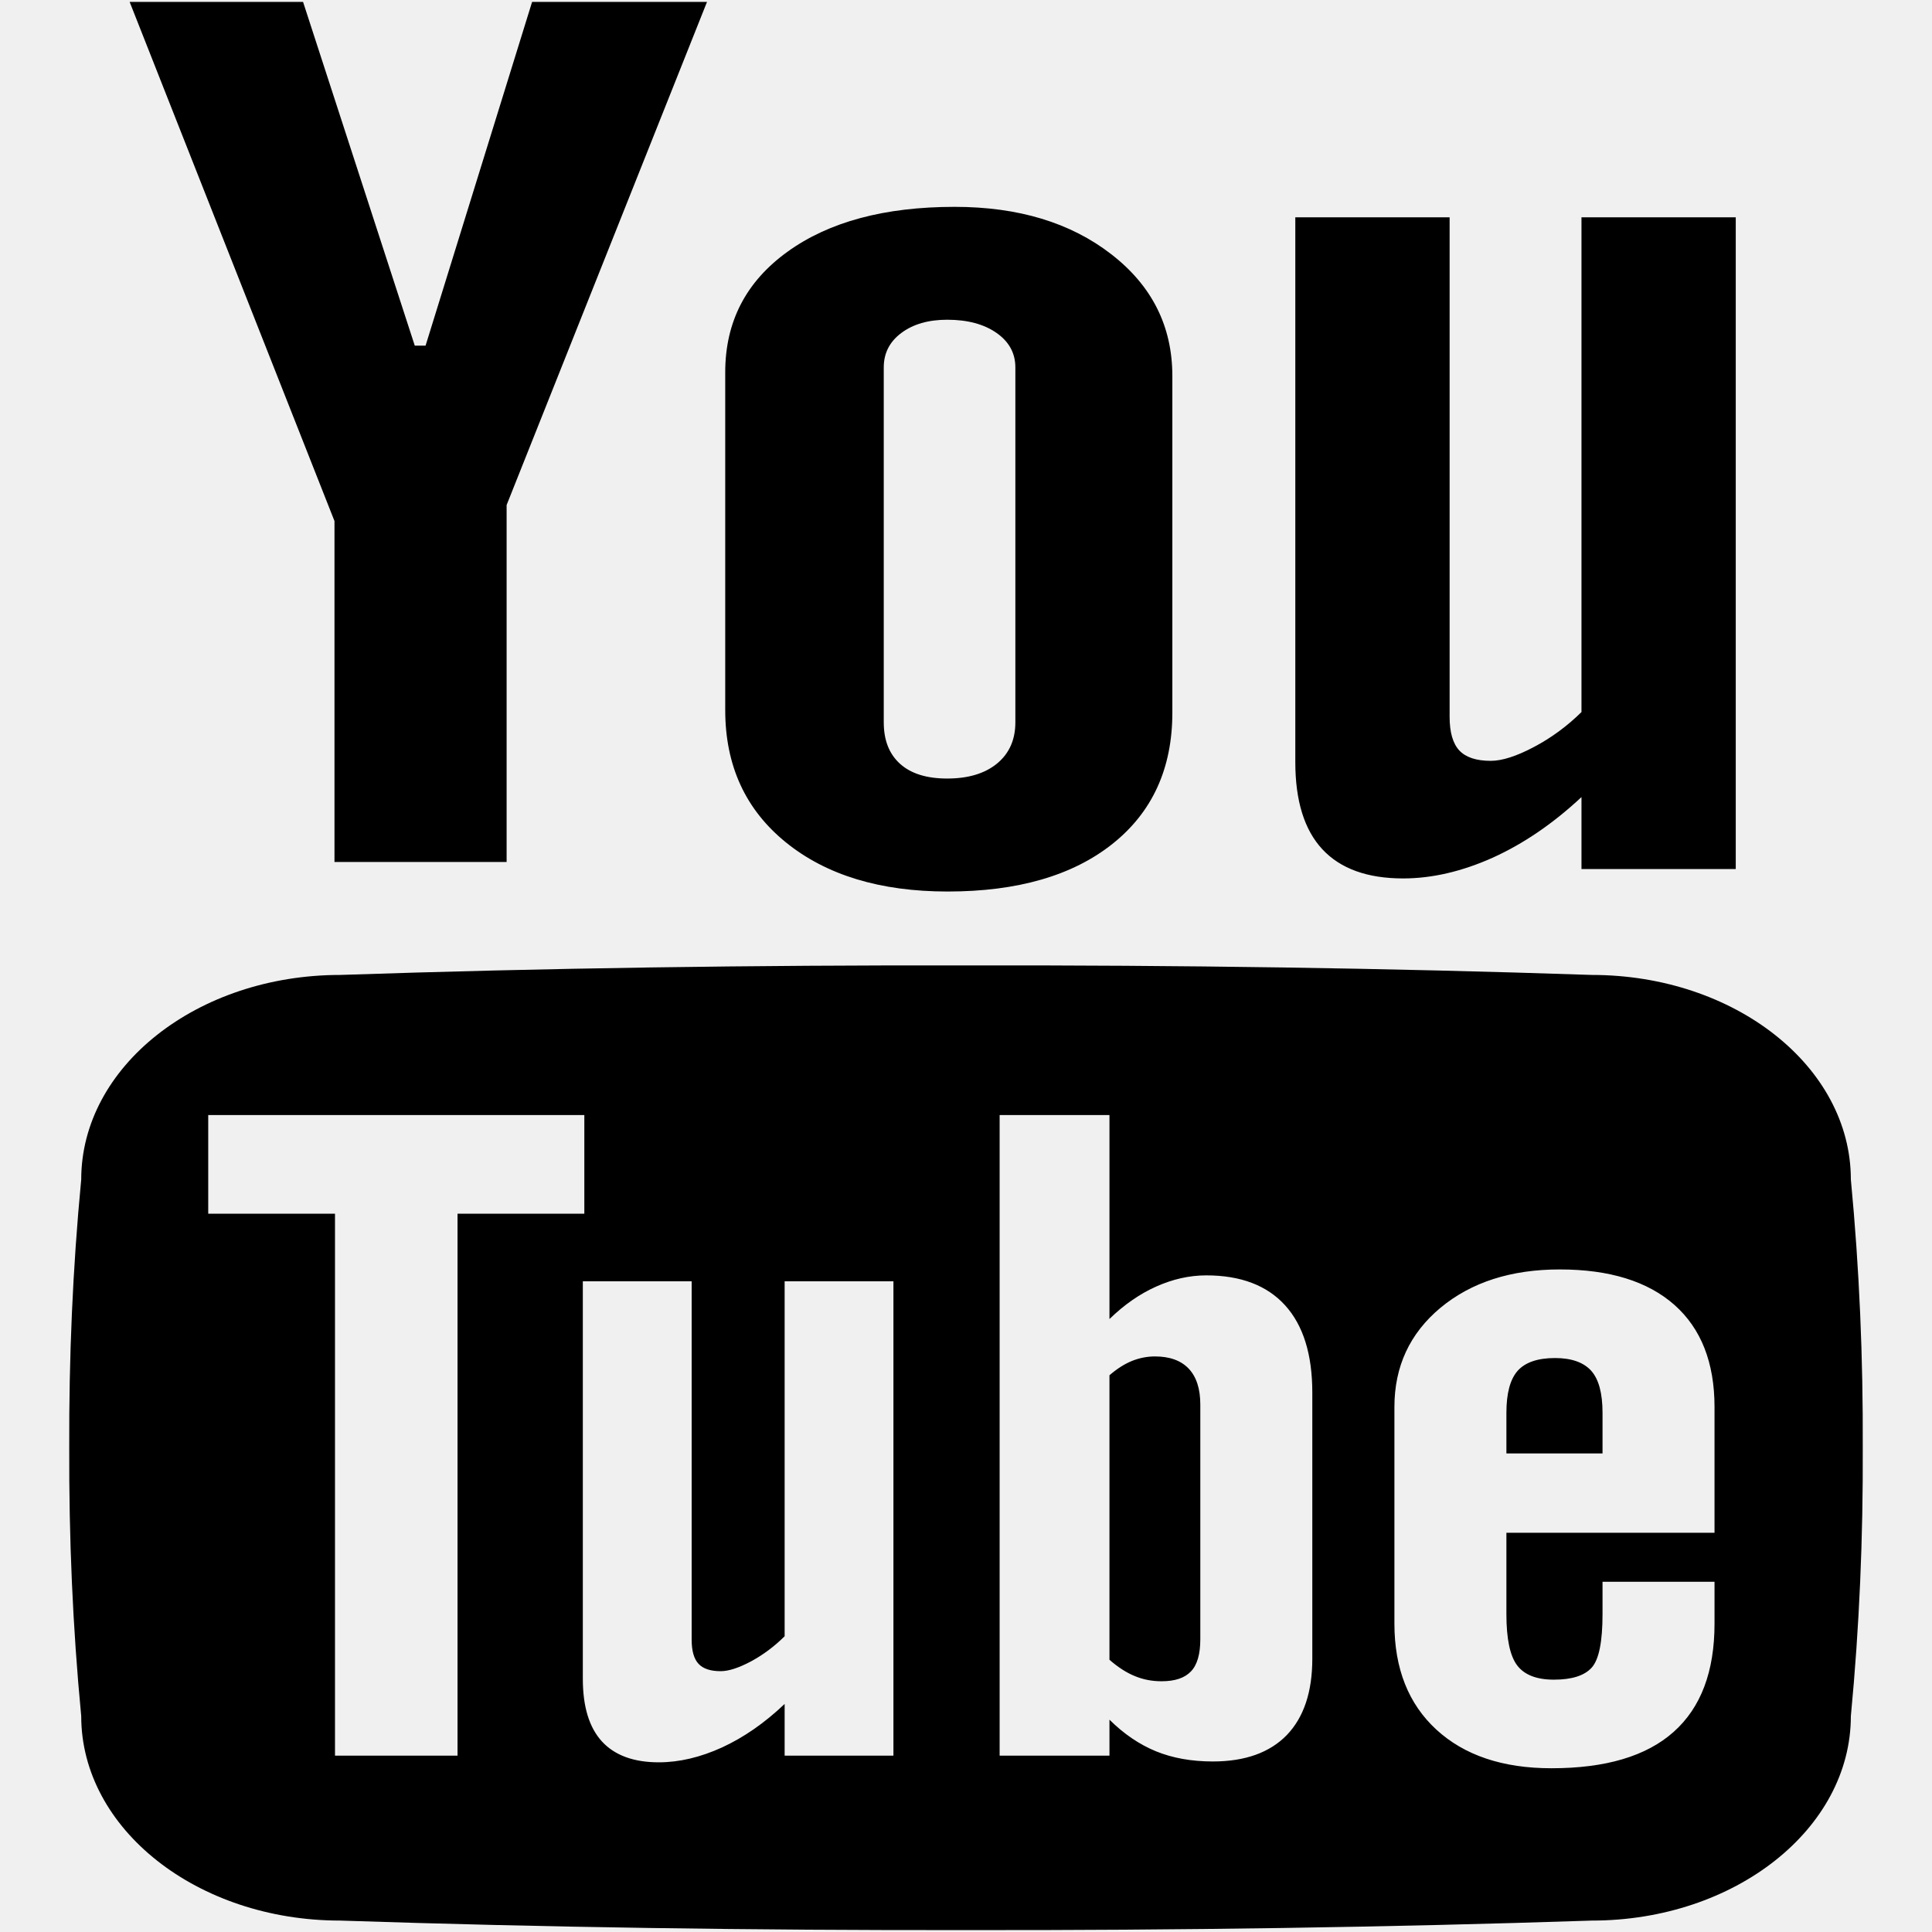
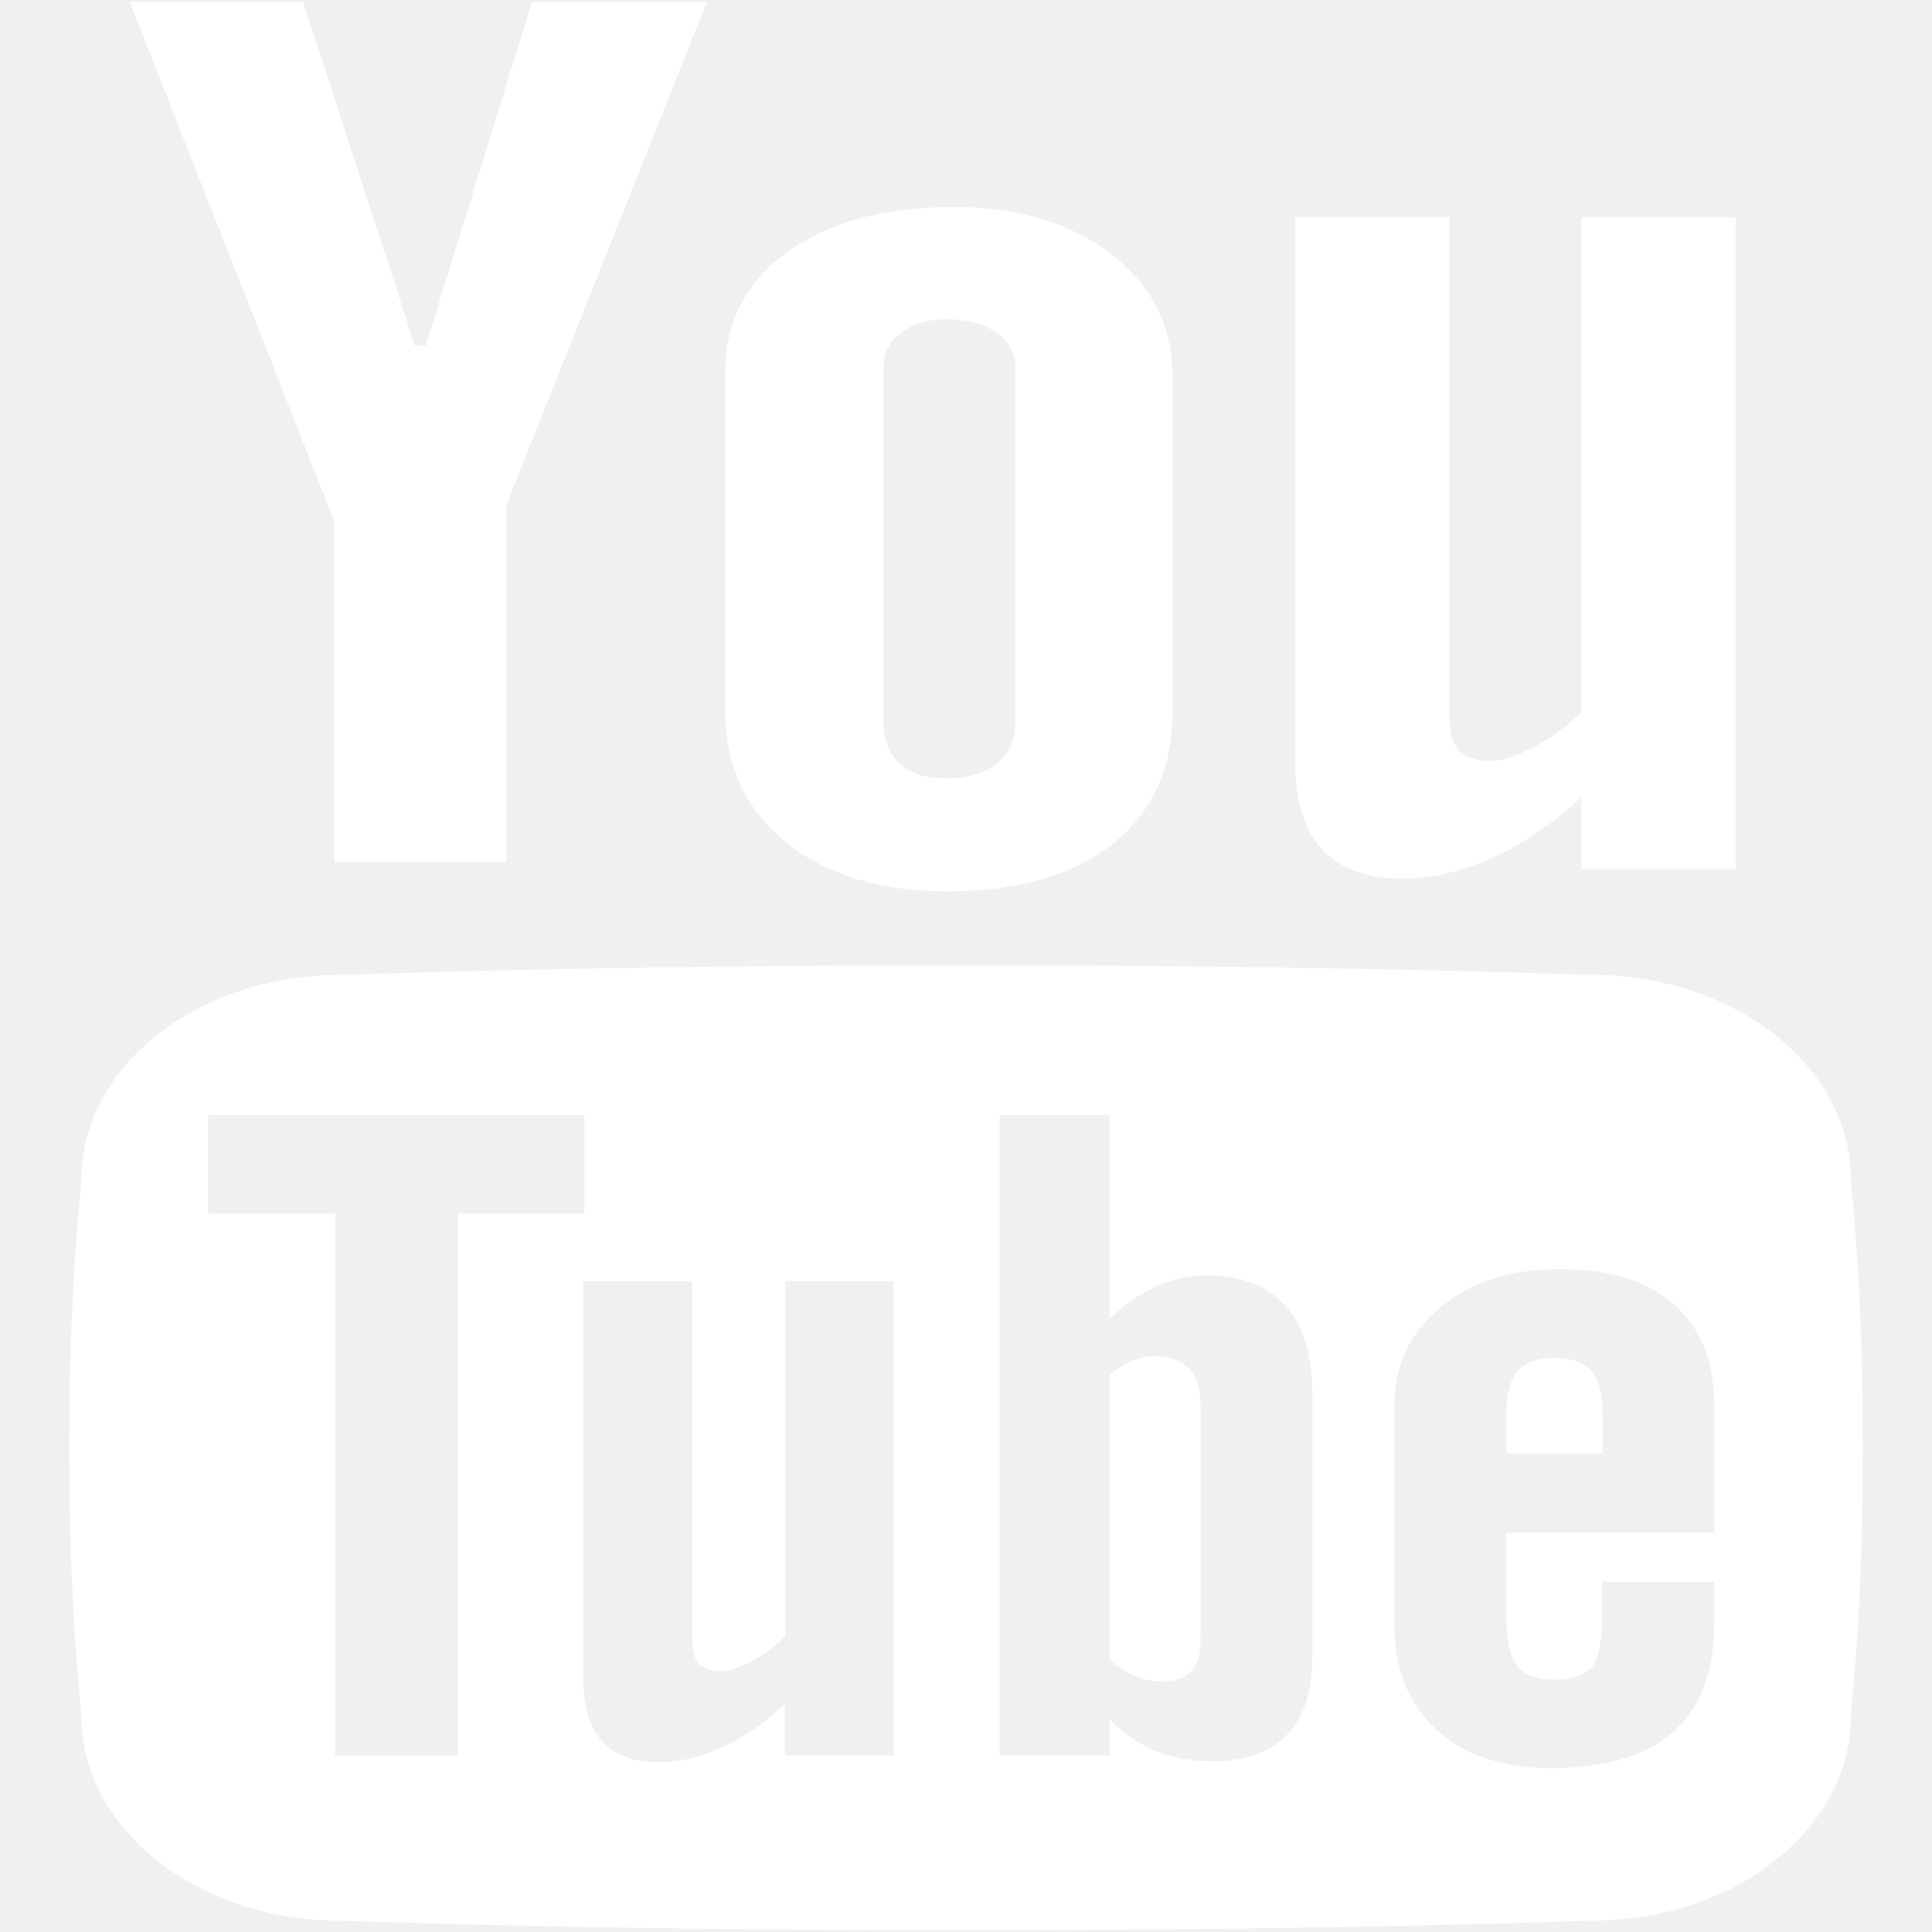
- <svg xmlns="http://www.w3.org/2000/svg" fill="#000000" version="1.1" width="800px" height="800px" viewBox="0 0 512 512" xml:space="preserve">
-   <g id="7935ec95c421cee6d86eb22ecd1368a9">
-     <path style="display: inline;" d="M34.354,0.5h45.959l29.604,91.096h2.863L141.013,0.5h46.353l-53.107,133.338v94.589H88.641V138.08   L34.354,0.5z M192.193,98.657c0-13.374,5.495-24.003,16.493-31.938c10.984-7.934,25.749-11.901,44.3-11.901   c16.893,0,30.728,4.192,41.506,12.55c10.805,8.358,16.193,19.112,16.193,32.287v89.2c0,14.771-5.301,26.373-15.868,34.782   c-10.579,8.408-25.151,12.625-43.684,12.625c-17.859,0-32.143-4.342-42.866-13.024c-10.709-8.683-16.074-20.36-16.074-35.057   V98.657z M234.205,191.424c0,4.766,1.44,8.409,4.354,11.029c2.907,2.595,7.055,3.867,12.451,3.867c5.532,0,9.93-1.297,13.18-3.942   c3.256-2.669,4.891-6.313,4.891-10.954V97.359c0-3.768-1.672-6.812-4.99-9.132c-3.318-2.321-7.679-3.494-13.081-3.494   c-4.972,0-9.027,1.173-12.133,3.494c-3.119,2.32-4.672,5.364-4.672,9.132V191.424z M459.992,57.588v172.711h-40.883v-19.063   c-7.547,7.037-15.381,12.375-23.541,16.069c-8.146,3.643-16.068,5.489-23.729,5.489c-9.455,0-16.592-2.57-21.383-7.71   c-4.791-5.141-7.186-12.85-7.186-23.13V57.588h40.895v132.39c0,4.117,0.861,7.061,2.57,8.907c1.723,1.822,4.492,2.745,8.322,2.745   c3.018,0,6.824-1.223,11.4-3.643c4.604-2.42,8.82-5.514,12.65-9.282V57.588H459.992z M421.68,363.262   c-2.008-2.221-5.203-3.368-9.594-3.368c-4.59,0-7.883,1.147-9.879,3.368c-1.996,2.245-2.994,5.963-2.994,11.153v10.754h25.473   v-10.754C424.686,369.225,423.688,365.507,421.68,363.262z M300.855,444.228c2.195,0.898,4.516,1.322,6.961,1.322   c3.543,0,6.113-0.849,7.785-2.595c1.67-1.722,2.494-4.591,2.494-8.533v-62.178c0-4.191-1.023-7.36-3.068-9.531   c-2.059-2.171-5.064-3.244-8.957-3.244c-2.059,0-4.092,0.399-6.102,1.198c-2.008,0.823-3.991,2.096-5.95,3.792v75.402   C296.364,441.907,298.646,443.354,300.855,444.228z M490.496,312.587c0-29.941-30.754-54.219-68.654-54.219   c-54.068-1.822-109.396-2.62-165.842-2.521c-56.427-0.1-111.756,0.698-165.843,2.521c-37.881,0-68.633,24.277-68.633,54.219   c-2.277,23.678-3.263,47.381-3.175,71.085c-0.087,23.703,0.898,47.406,3.175,71.11c0,29.916,30.752,54.192,68.633,54.192   c54.087,1.797,109.416,2.596,165.843,2.521c56.446,0.075,111.774-0.724,165.842-2.521c37.9,0,68.654-24.276,68.654-54.192   c2.27-23.704,3.254-47.407,3.154-71.11C493.75,359.968,492.766,336.265,490.496,312.587z M121.251,463.465v1.797H88.778v-1.797   V321.644H55.182v-1.771v-22.605v-1.771h99.672v1.771v22.605v1.771h-33.603V463.465z M236.768,341.33v122.135v1.797h-28.831v-1.797   v-11.901c-5.327,5.064-10.848,8.882-16.592,11.527c-5.757,2.619-11.334,3.942-16.748,3.942c-6.662,0-11.684-1.847-15.065-5.515   c-3.387-3.692-5.078-9.231-5.078-16.617v-1.797V341.33v-1.772h28.844v1.772v93.216c0,2.92,0.599,5.065,1.802,6.363   c1.217,1.322,3.175,1.971,5.876,1.971c2.127,0,4.803-0.873,8.047-2.595c3.231-1.747,6.2-3.967,8.914-6.662V341.33v-1.772h28.831   V341.33z M347.775,370.847v66.943v1.797c0,8.808-2.258,15.544-6.773,20.235c-4.518,4.641-11.055,6.986-19.588,6.986   c-5.639,0-10.652-0.898-15.07-2.695c-4.428-1.821-8.532-4.616-12.325-8.384v7.735v1.797h-29.105v-1.797V297.267v-1.771h29.105   v1.771v52.297c3.893-3.793,8.009-6.662,12.376-8.608c4.379-1.971,8.809-2.969,13.273-2.969c9.107,0,16.094,2.645,20.896,7.935   c4.803,5.289,7.211,12.999,7.211,23.13V370.847z M454.365,374.64v29.767v1.797h-55.152v21.581c0,6.513,0.947,11.029,2.844,13.549   c1.908,2.521,5.152,3.793,9.742,3.793c4.779,0,8.135-1.073,10.043-3.219c1.896-2.121,2.844-6.837,2.844-14.123v-6.811v-1.796h29.68   v1.796v7.51v1.796c0,12.7-3.605,22.257-10.84,28.694c-7.225,6.438-18.016,9.631-32.375,9.631c-12.912,0-23.066-3.418-30.49-10.229   c-7.41-6.812-11.127-16.193-11.127-28.096v-1.796V374.64v-1.771c0-10.754,4.078-19.512,12.213-26.299   c8.146-6.762,18.689-10.155,31.588-10.155c13.199,0,23.328,3.144,30.416,9.406c7.061,6.264,10.615,15.296,10.615,27.048V374.64z">
- 
- </path>
+ <svg xmlns="http://www.w3.org/2000/svg" version="1.1" id="Capa_1" x="0px" y="0px" viewBox="0 0 800 800" style="enable-background:new 0 0 800 800;" xml:space="preserve">
+   <style type="text/css">
+ 	.st0{fill:#FFFFFF;}
+ </style>
+   <g id="_x37_935ec95c421cee6d86eb22ecd1368a9">
+     <path class="st0" d="M53.7,0.8h71.8l46.3,142.3h4.5L220.3,0.8h72.4l-83,208.3v147.8h-71.3V215.8L53.7,0.8z M300.3,154.2   c0-20.9,8.6-37.5,25.8-49.9c17.2-12.4,40.2-18.6,69.2-18.6c26.4,0,48,6.6,64.9,19.6c16.9,13.1,25.3,29.9,25.3,50.4v139.4   c0,23.1-8.3,41.2-24.8,54.3c-16.5,13.1-39.3,19.7-68.3,19.7c-27.9,0-50.2-6.8-67-20.4c-16.7-13.6-25.1-31.8-25.1-54.8V154.2z    M365.9,299.1c0,7.4,2.2,13.1,6.8,17.2c4.5,4.1,11,6,19.5,6c8.6,0,15.5-2,20.6-6.2c5.1-4.2,7.6-9.9,7.6-17.1v-147   c0-5.9-2.6-10.6-7.8-14.3c-5.2-3.6-12-5.5-20.4-5.5c-7.8,0-14.1,1.8-19,5.5c-4.9,3.6-7.3,8.4-7.3,14.3L365.9,299.1L365.9,299.1z    M718.7,90v269.9h-63.9v-29.8c-11.8,11-24,19.3-36.8,25.1c-12.7,5.7-25.1,8.6-37.1,8.6c-14.8,0-25.9-4-33.4-12   c-7.5-8-11.2-20.1-11.2-36.1V90h63.9v206.9c0,6.4,1.3,11,4,13.9c2.7,2.8,7,4.3,13,4.3c4.7,0,10.7-1.9,17.8-5.7   c7.2-3.8,13.8-8.6,19.8-14.5V90H718.7z M658.9,567.6c-3.1-3.5-8.1-5.3-15-5.3c-7.2,0-12.3,1.8-15.4,5.3c-3.1,3.5-4.7,9.3-4.7,17.4   v16.8h39.8V585C663.6,576.9,662,571.1,658.9,567.6z M470.1,694.1c3.4,1.4,7.1,2.1,10.9,2.1c5.5,0,9.6-1.3,12.2-4.1   c2.6-2.7,3.9-7.2,3.9-13.3v-97.2c0-6.5-1.6-11.5-4.8-14.9c-3.2-3.4-7.9-5.1-14-5.1c-3.2,0-6.4,0.6-9.5,1.9   c-3.1,1.3-6.2,3.3-9.3,5.9v117.8C463.1,690.5,466.6,692.7,470.1,694.1z M766.4,488.4c0-46.8-48.1-84.7-107.3-84.7   c-84.5-2.8-170.9-4.1-259.1-3.9c-88.2-0.2-174.6,1.1-259.1,3.9c-59.2,0-107.2,37.9-107.2,84.7c-3.6,37-5.1,74-5,111.1   c-0.1,37,1.4,74.1,5,111.1c0,46.7,48,84.7,107.2,84.7c84.5,2.8,171,4.1,259.1,3.9c88.2,0.1,174.6-1.1,259.1-3.9   c59.2,0,107.3-37.9,107.3-84.7c3.5-37,5.1-74.1,4.9-111.1C771.5,562.4,769.9,525.4,766.4,488.4z M189.5,724.2v2.8h-50.7v-2.8V502.6   H86.2v-2.8v-35.3v-2.8H242v2.8v35.3v2.8h-52.5L189.5,724.2L189.5,724.2z M370,533.3v190.8v2.8h-45v-2.8v-18.6   c-8.3,7.9-16.9,13.9-25.9,18c-9,4.1-17.7,6.2-26.2,6.2c-10.4,0-18.3-2.9-23.5-8.6c-5.3-5.8-7.9-14.4-7.9-26v-2.8v-159v-2.8h45.1   v2.8V679c0,4.6,0.9,7.9,2.8,9.9c1.9,2.1,5,3.1,9.2,3.1c3.3,0,7.5-1.4,12.6-4.1c5-2.7,9.7-6.2,13.9-10.4V533.3v-2.8h45V533.3z    M543.4,579.4V684v2.8c0,13.8-3.5,24.3-10.6,31.6c-7.1,7.3-17.3,10.9-30.6,10.9c-8.8,0-16.6-1.4-23.5-4.2   c-6.9-2.8-13.3-7.2-19.3-13.1v12.1v2.8h-45.5v-2.8V464.5v-2.8h45.5v2.8v81.7c6.1-5.9,12.5-10.4,19.3-13.5   c6.8-3.1,13.8-4.6,20.7-4.6c14.2,0,25.1,4.1,32.7,12.4c7.5,8.3,11.3,20.3,11.3,36.1L543.4,579.4L543.4,579.4z M709.9,585.4v46.5   v2.8h-86.2v33.7c0,10.2,1.5,17.2,4.4,21.2c3,3.9,8,5.9,15.2,5.9c7.5,0,12.7-1.7,15.7-5c3-3.3,4.4-10.7,4.4-22.1v-10.6V655h46.4v2.8   v11.7v2.8c0,19.8-5.6,34.8-16.9,44.8c-11.3,10.1-28.2,15-50.6,15c-20.2,0-36-5.3-47.6-16c-11.6-10.6-17.4-25.3-17.4-43.9v-2.8   v-84.1v-2.8c0-16.8,6.4-30.5,19.1-41.1c12.7-10.6,29.2-15.9,49.4-15.9c20.6,0,36.5,4.9,47.5,14.7c11,9.8,16.6,23.9,16.6,42.3   L709.9,585.4L709.9,585.4z" />
  </g>
</svg>
